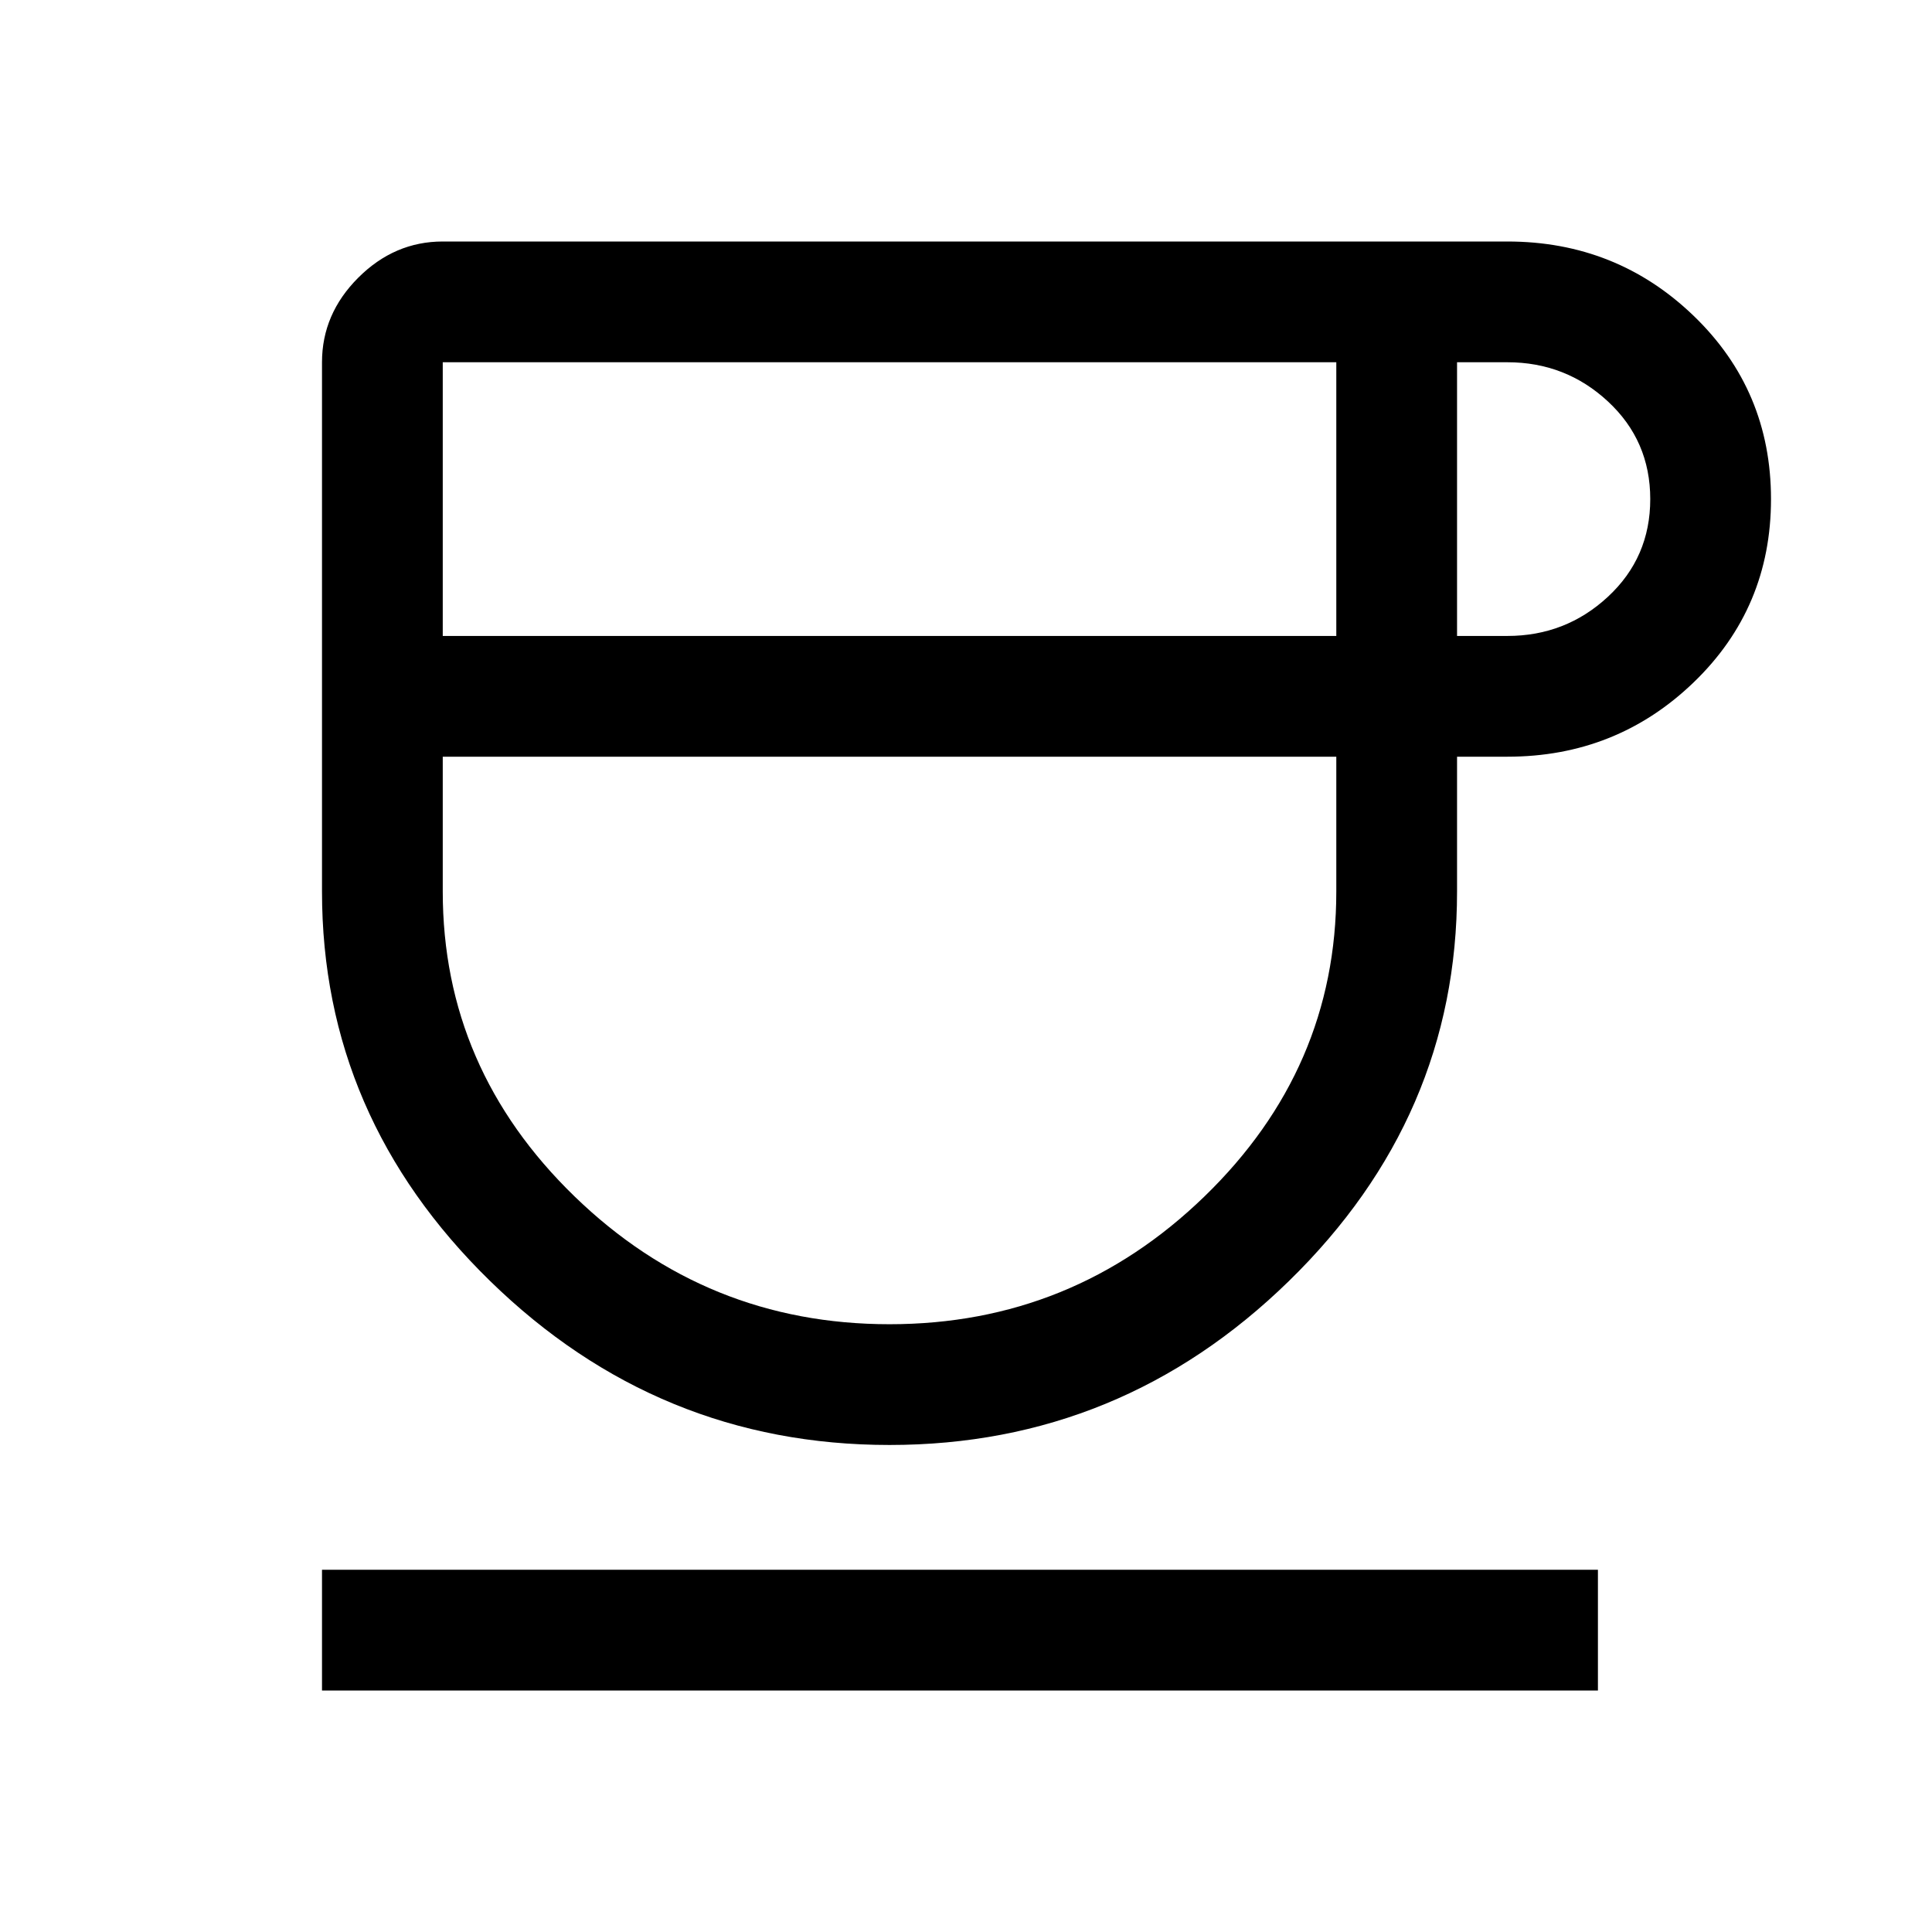
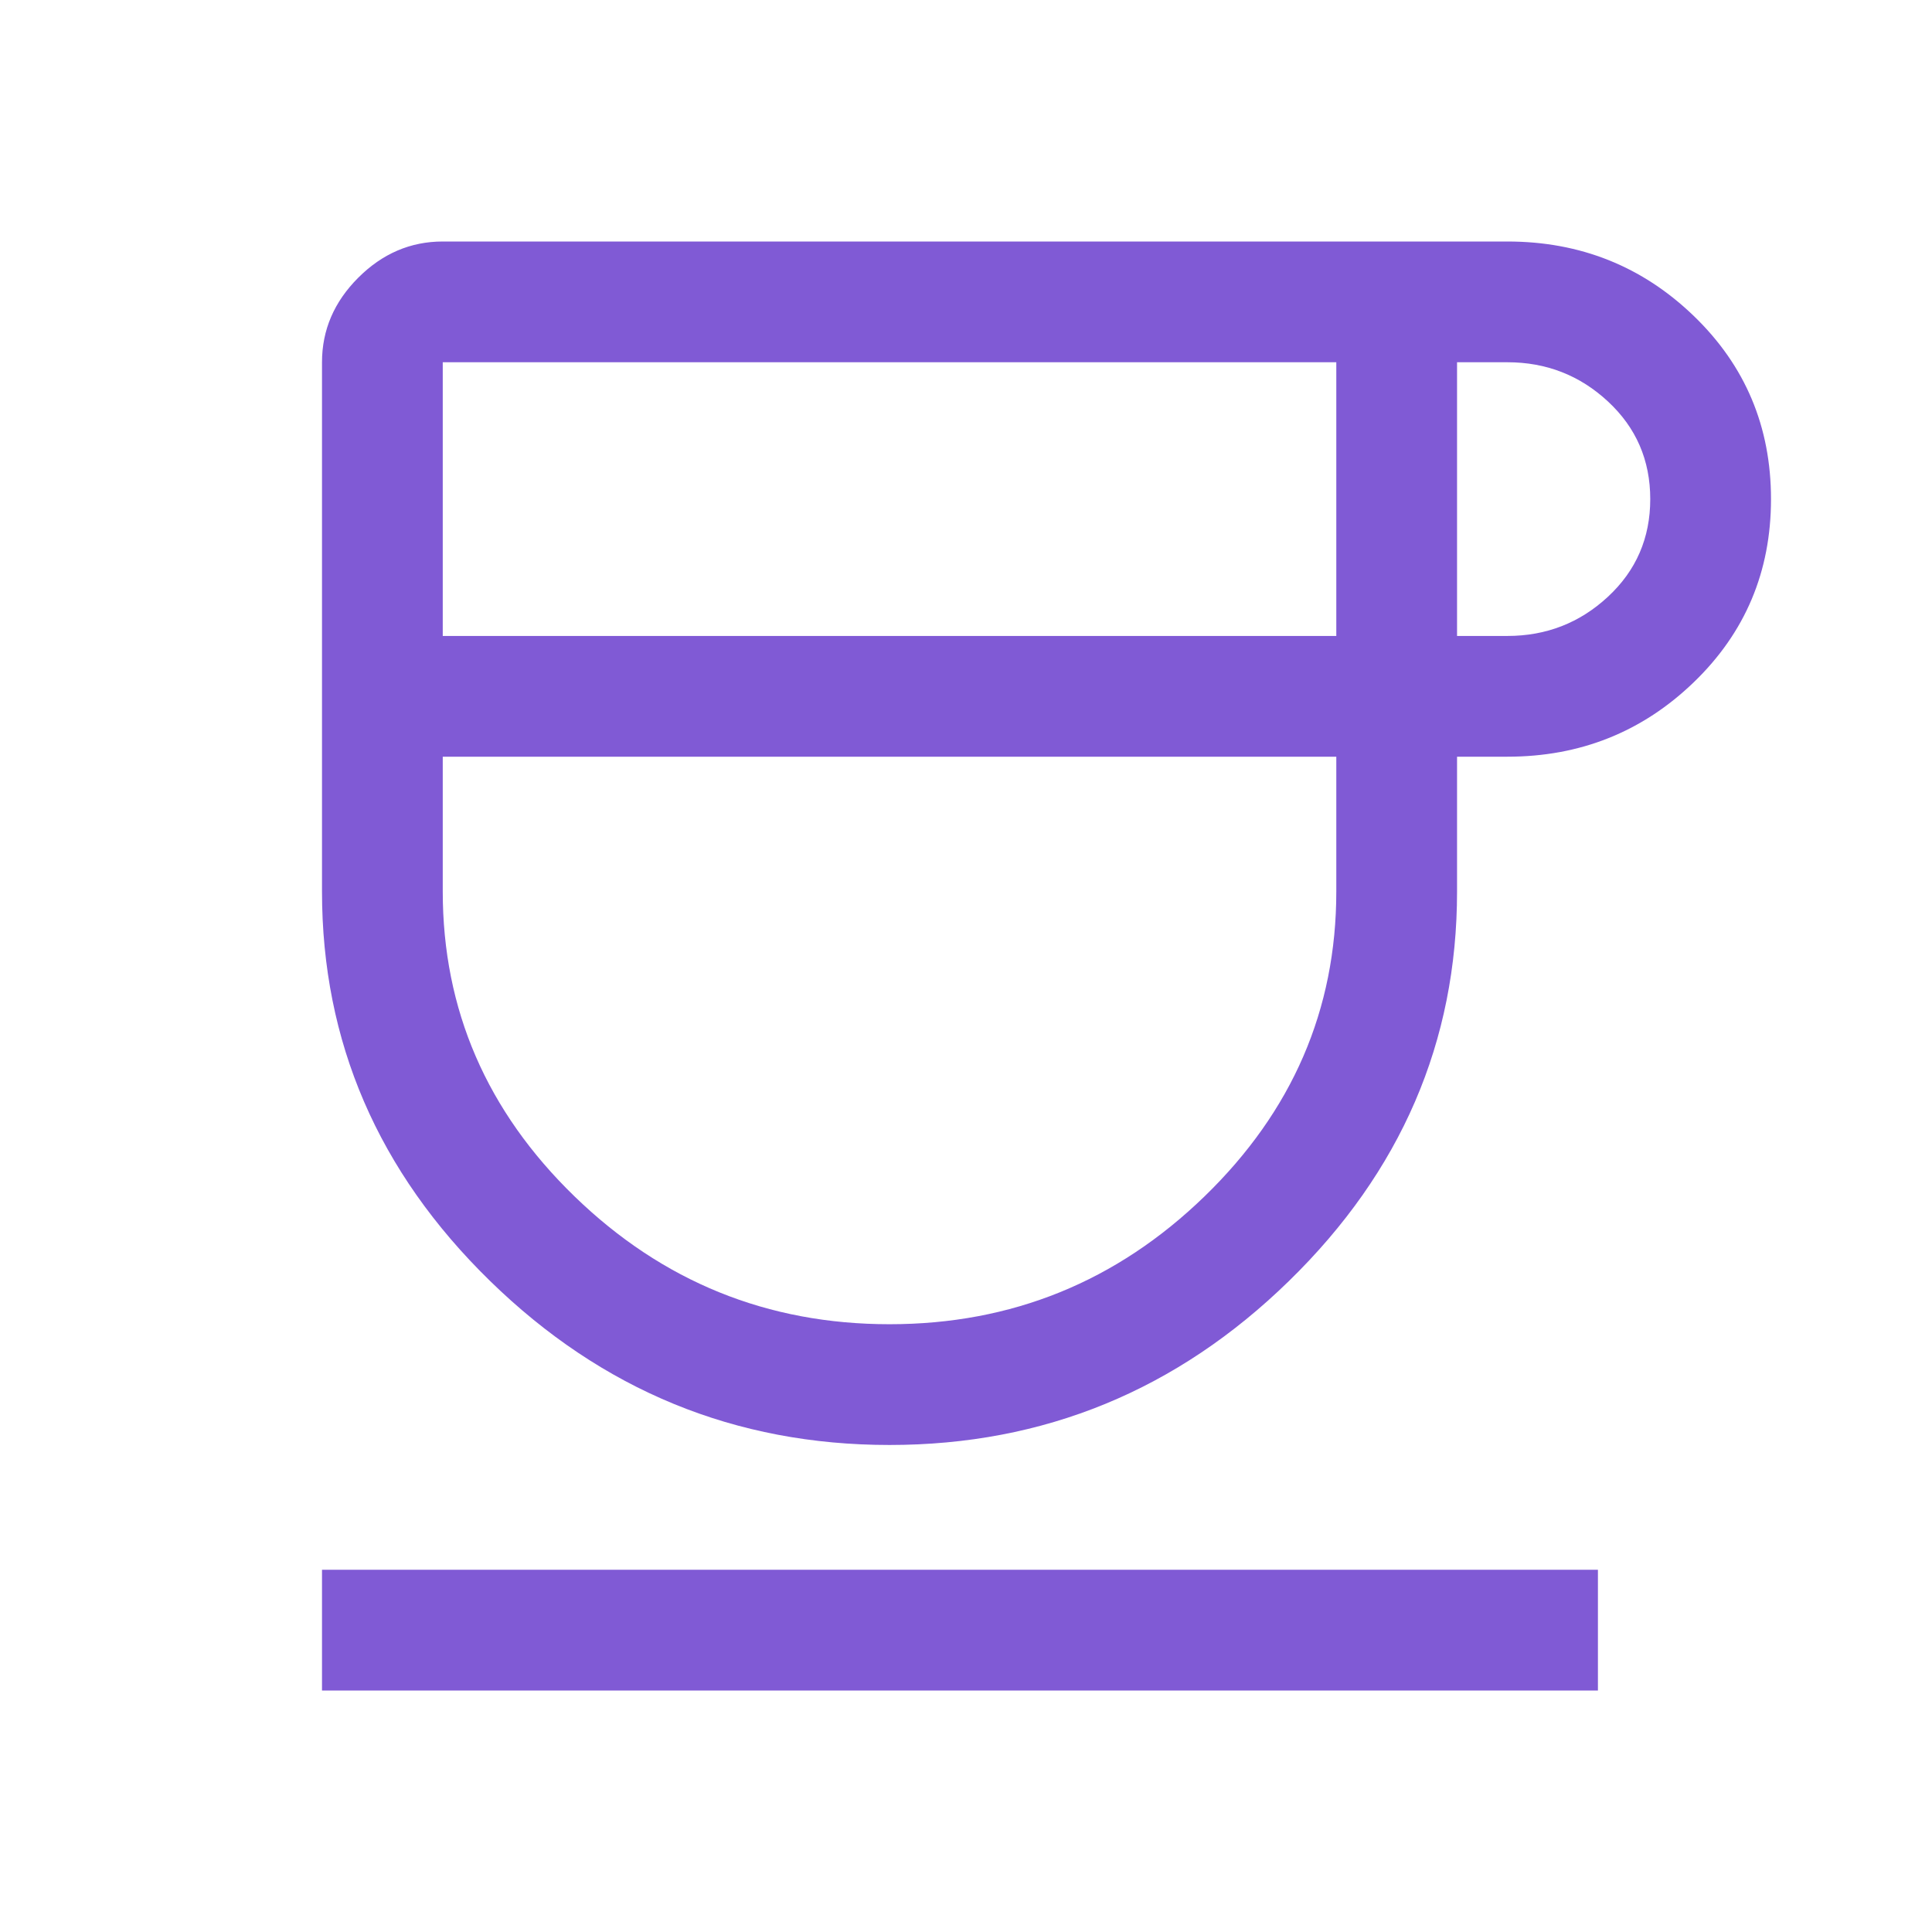
<svg xmlns="http://www.w3.org/2000/svg" height="48" viewBox="0 -960 960 960" width="48">
-   <path d="M442-242q-115 0-198.5-81.5T160-517v-263q0-24 18-42t42-18h529q54.271 0 92.636 37Q880-766 880-712t-38.364 91Q803.271-584 749-584h-25v67q0 112-83.5 193.5T442-242ZM220-644h444v-136H220v136Zm222 342q91 0 156.5-63.5T664-517v-67H220v67q0 88 65.5 151.5T442-302Zm282-342h25q29 0 50-19.5t21-48.5q0-29-21-48.5T749-780h-25v136ZM160-120v-60h634v60H160Zm282-464Z" />
+   <path d="M442-242q-115 0-198.5-81.5T160-517v-263q0-24 18-42t42-18h529q54.271 0 92.636 37Q880-766 880-712t-38.364 91Q803.271-584 749-584h-25v67q0 112-83.5 193.5T442-242ZM220-644h444v-136H220v136Zm222 342q91 0 156.5-63.5T664-517v-67H220v67q0 88 65.5 151.5T442-302Zm282-342h25q29 0 50-19.5t21-48.5q0-29-21-48.5T749-780h-25v136ZM160-120v-60h634v60H160Zm282-464Z" fill="#805AD5" />
</svg>
